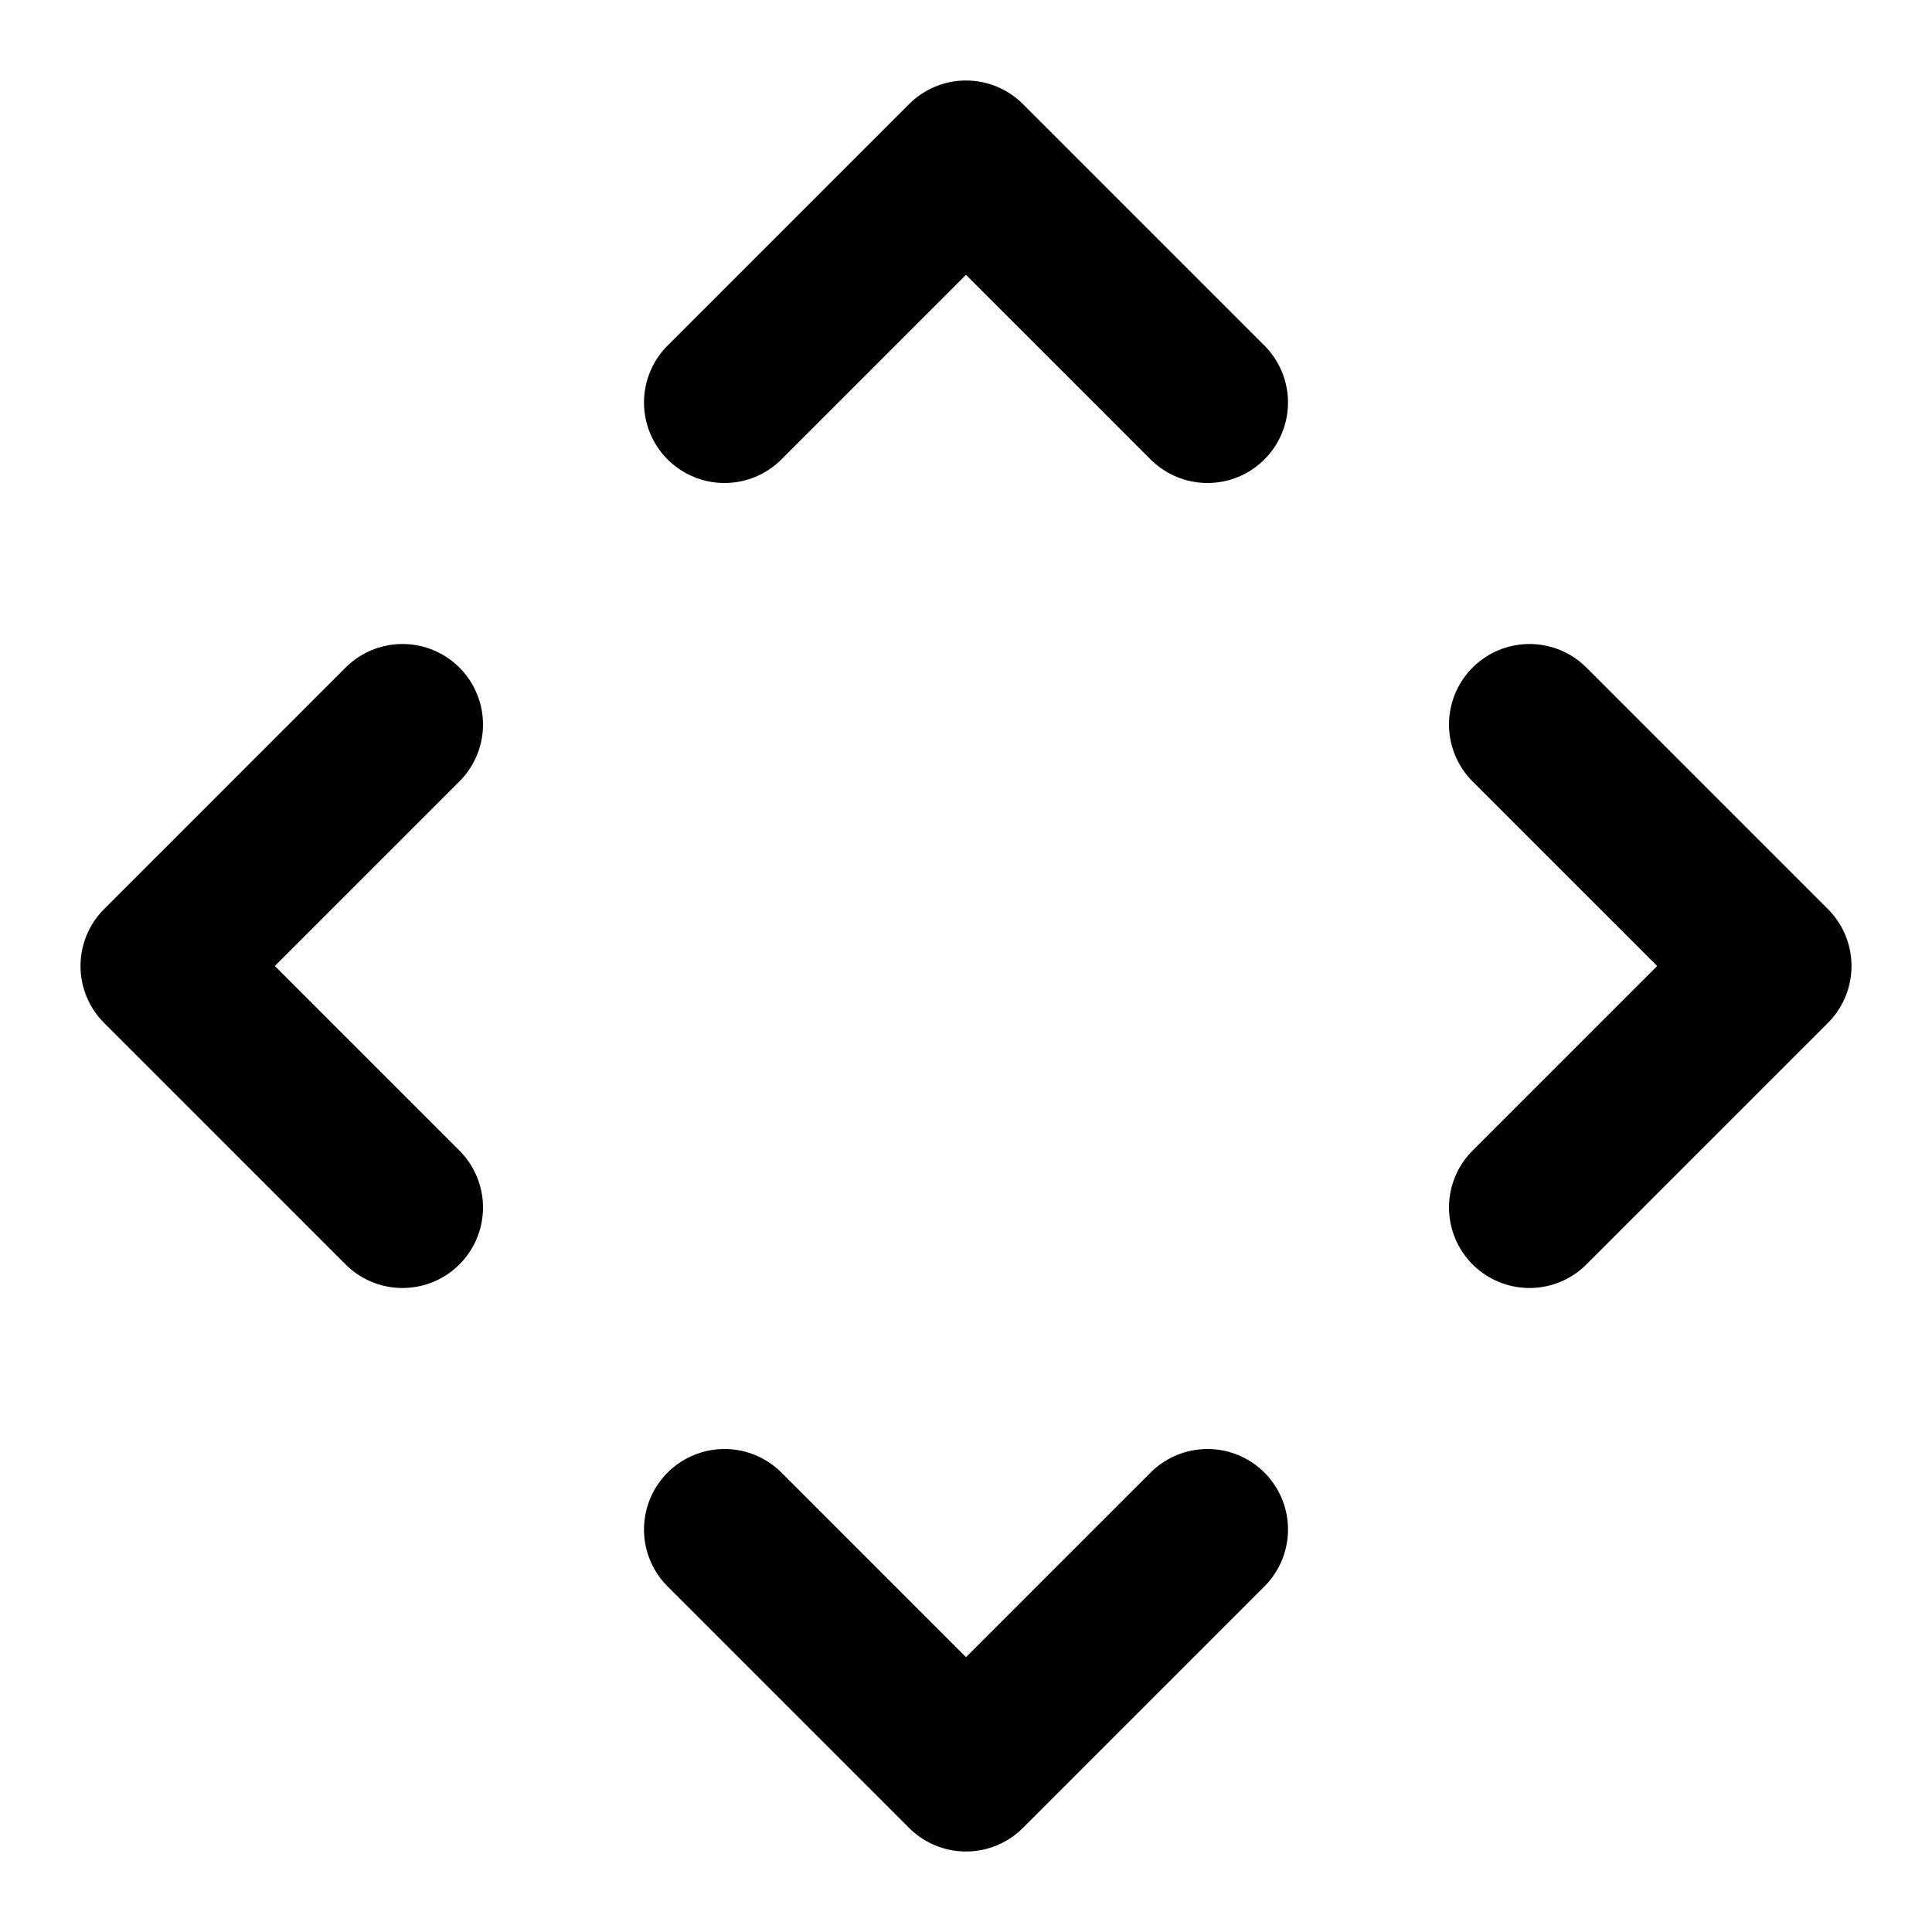
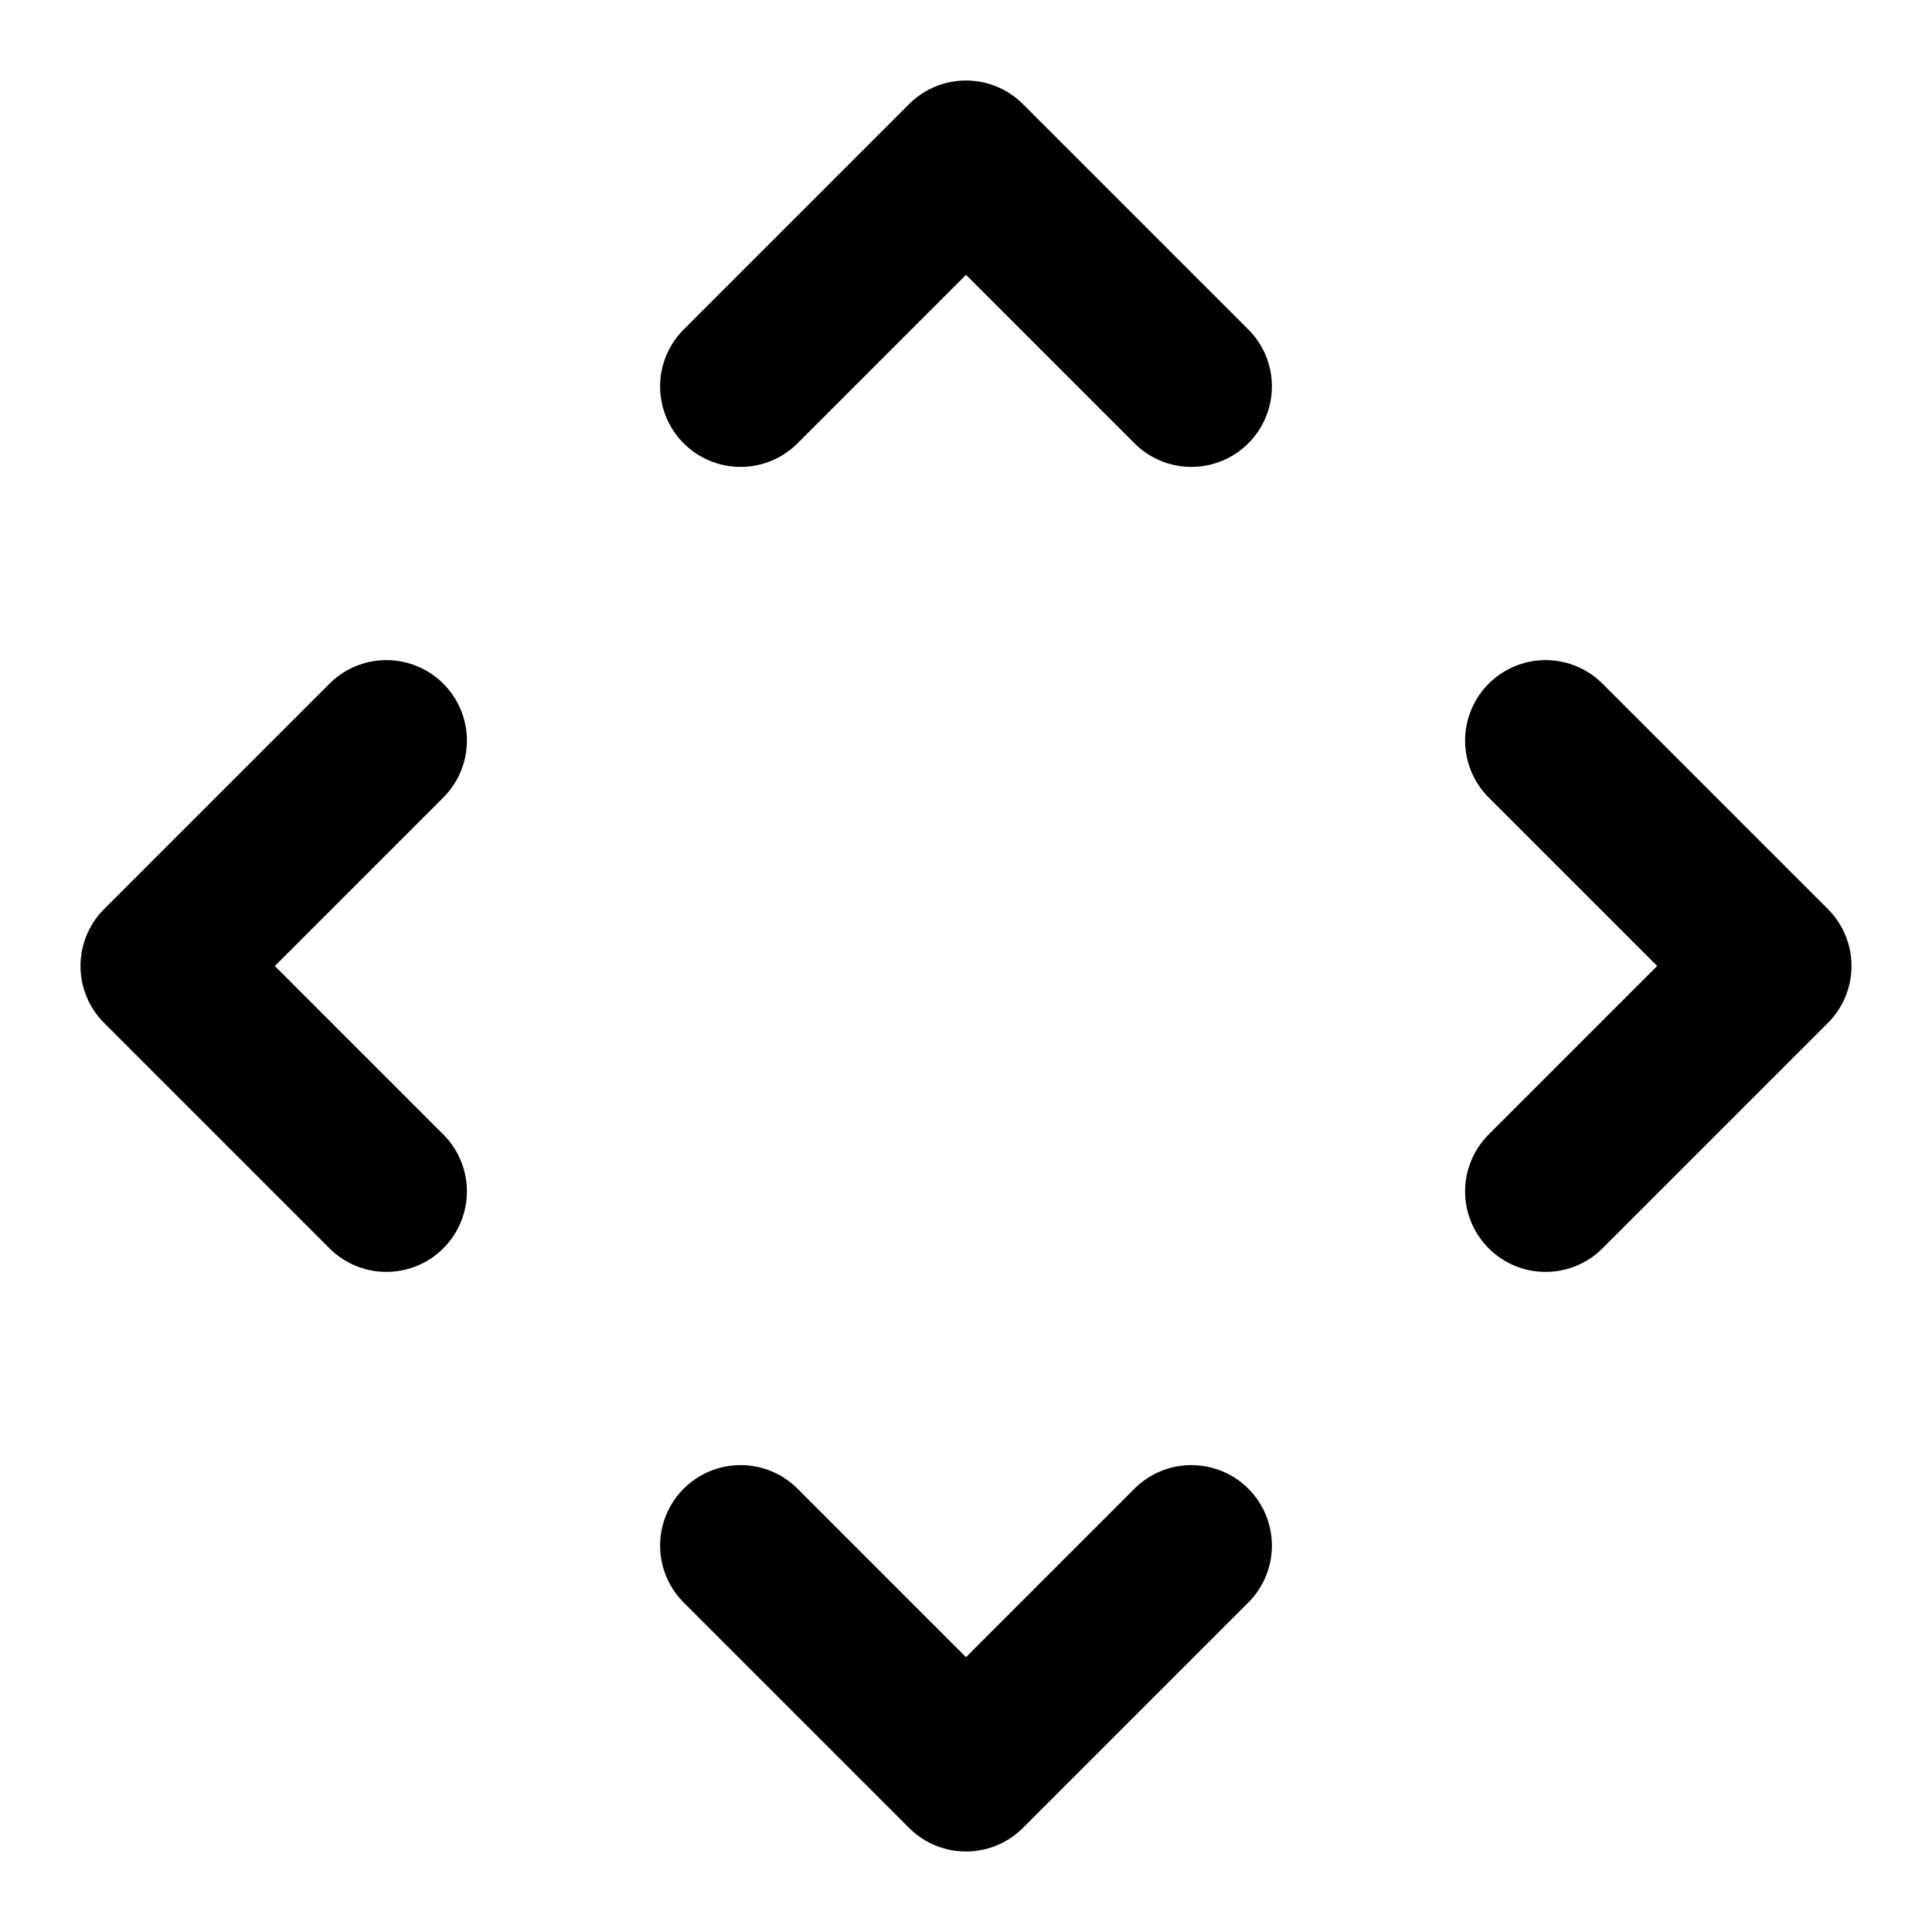
<svg xmlns="http://www.w3.org/2000/svg" viewBox="0 0 24 24" fill-rule="evenodd" clip-rule="evenodd" stroke-linecap="round" stroke-linejoin="round" stroke-miterlimit="1.5">
-   <path d="M15 5l-3-3-3 3M19 15l3-3-3-3M15 19l-3 3-3-3M5 15l-3-3 3-3" fill="none" stroke="#000" stroke-width="2" />
+   <path d="M14.8 4.8L12 2 9.2 4.8M9.2 19.2L12 22l2.8-2.8M19.2 14.8L22 12l-2.8-2.8M4.8 9.2L2 12l2.8 2.8" fill="none" stroke="#000" stroke-width="2" />
</svg>
